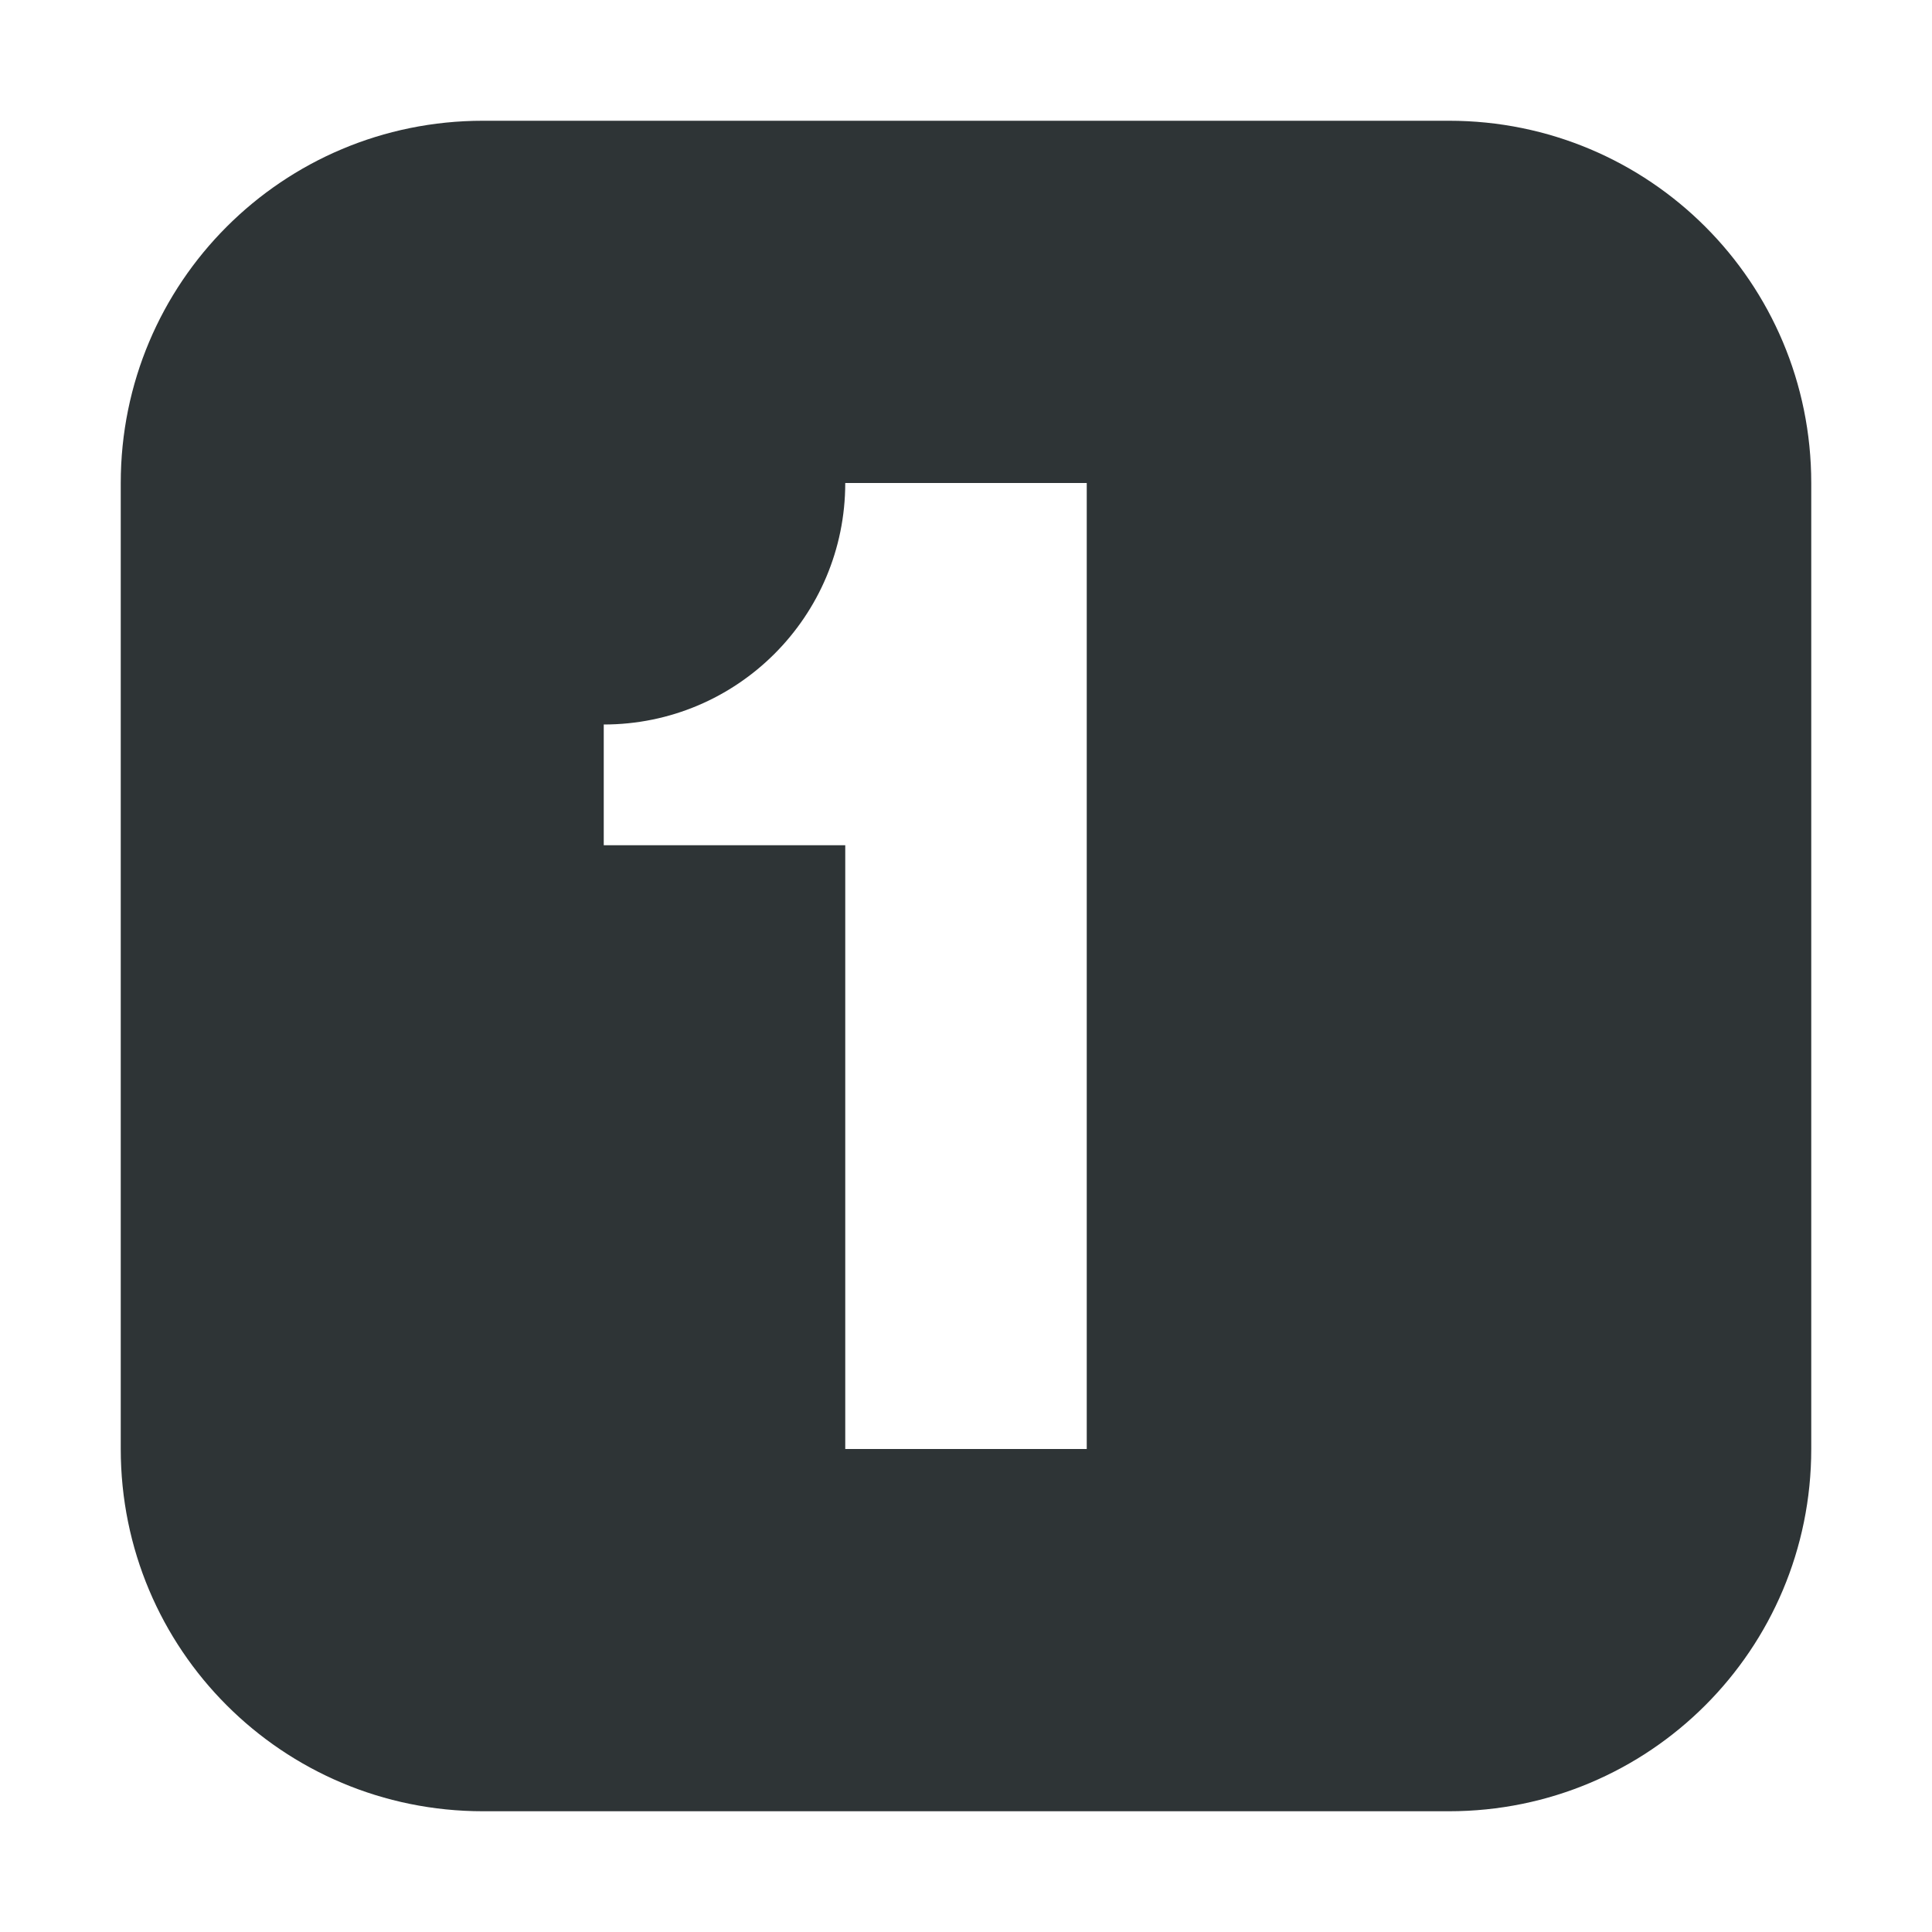
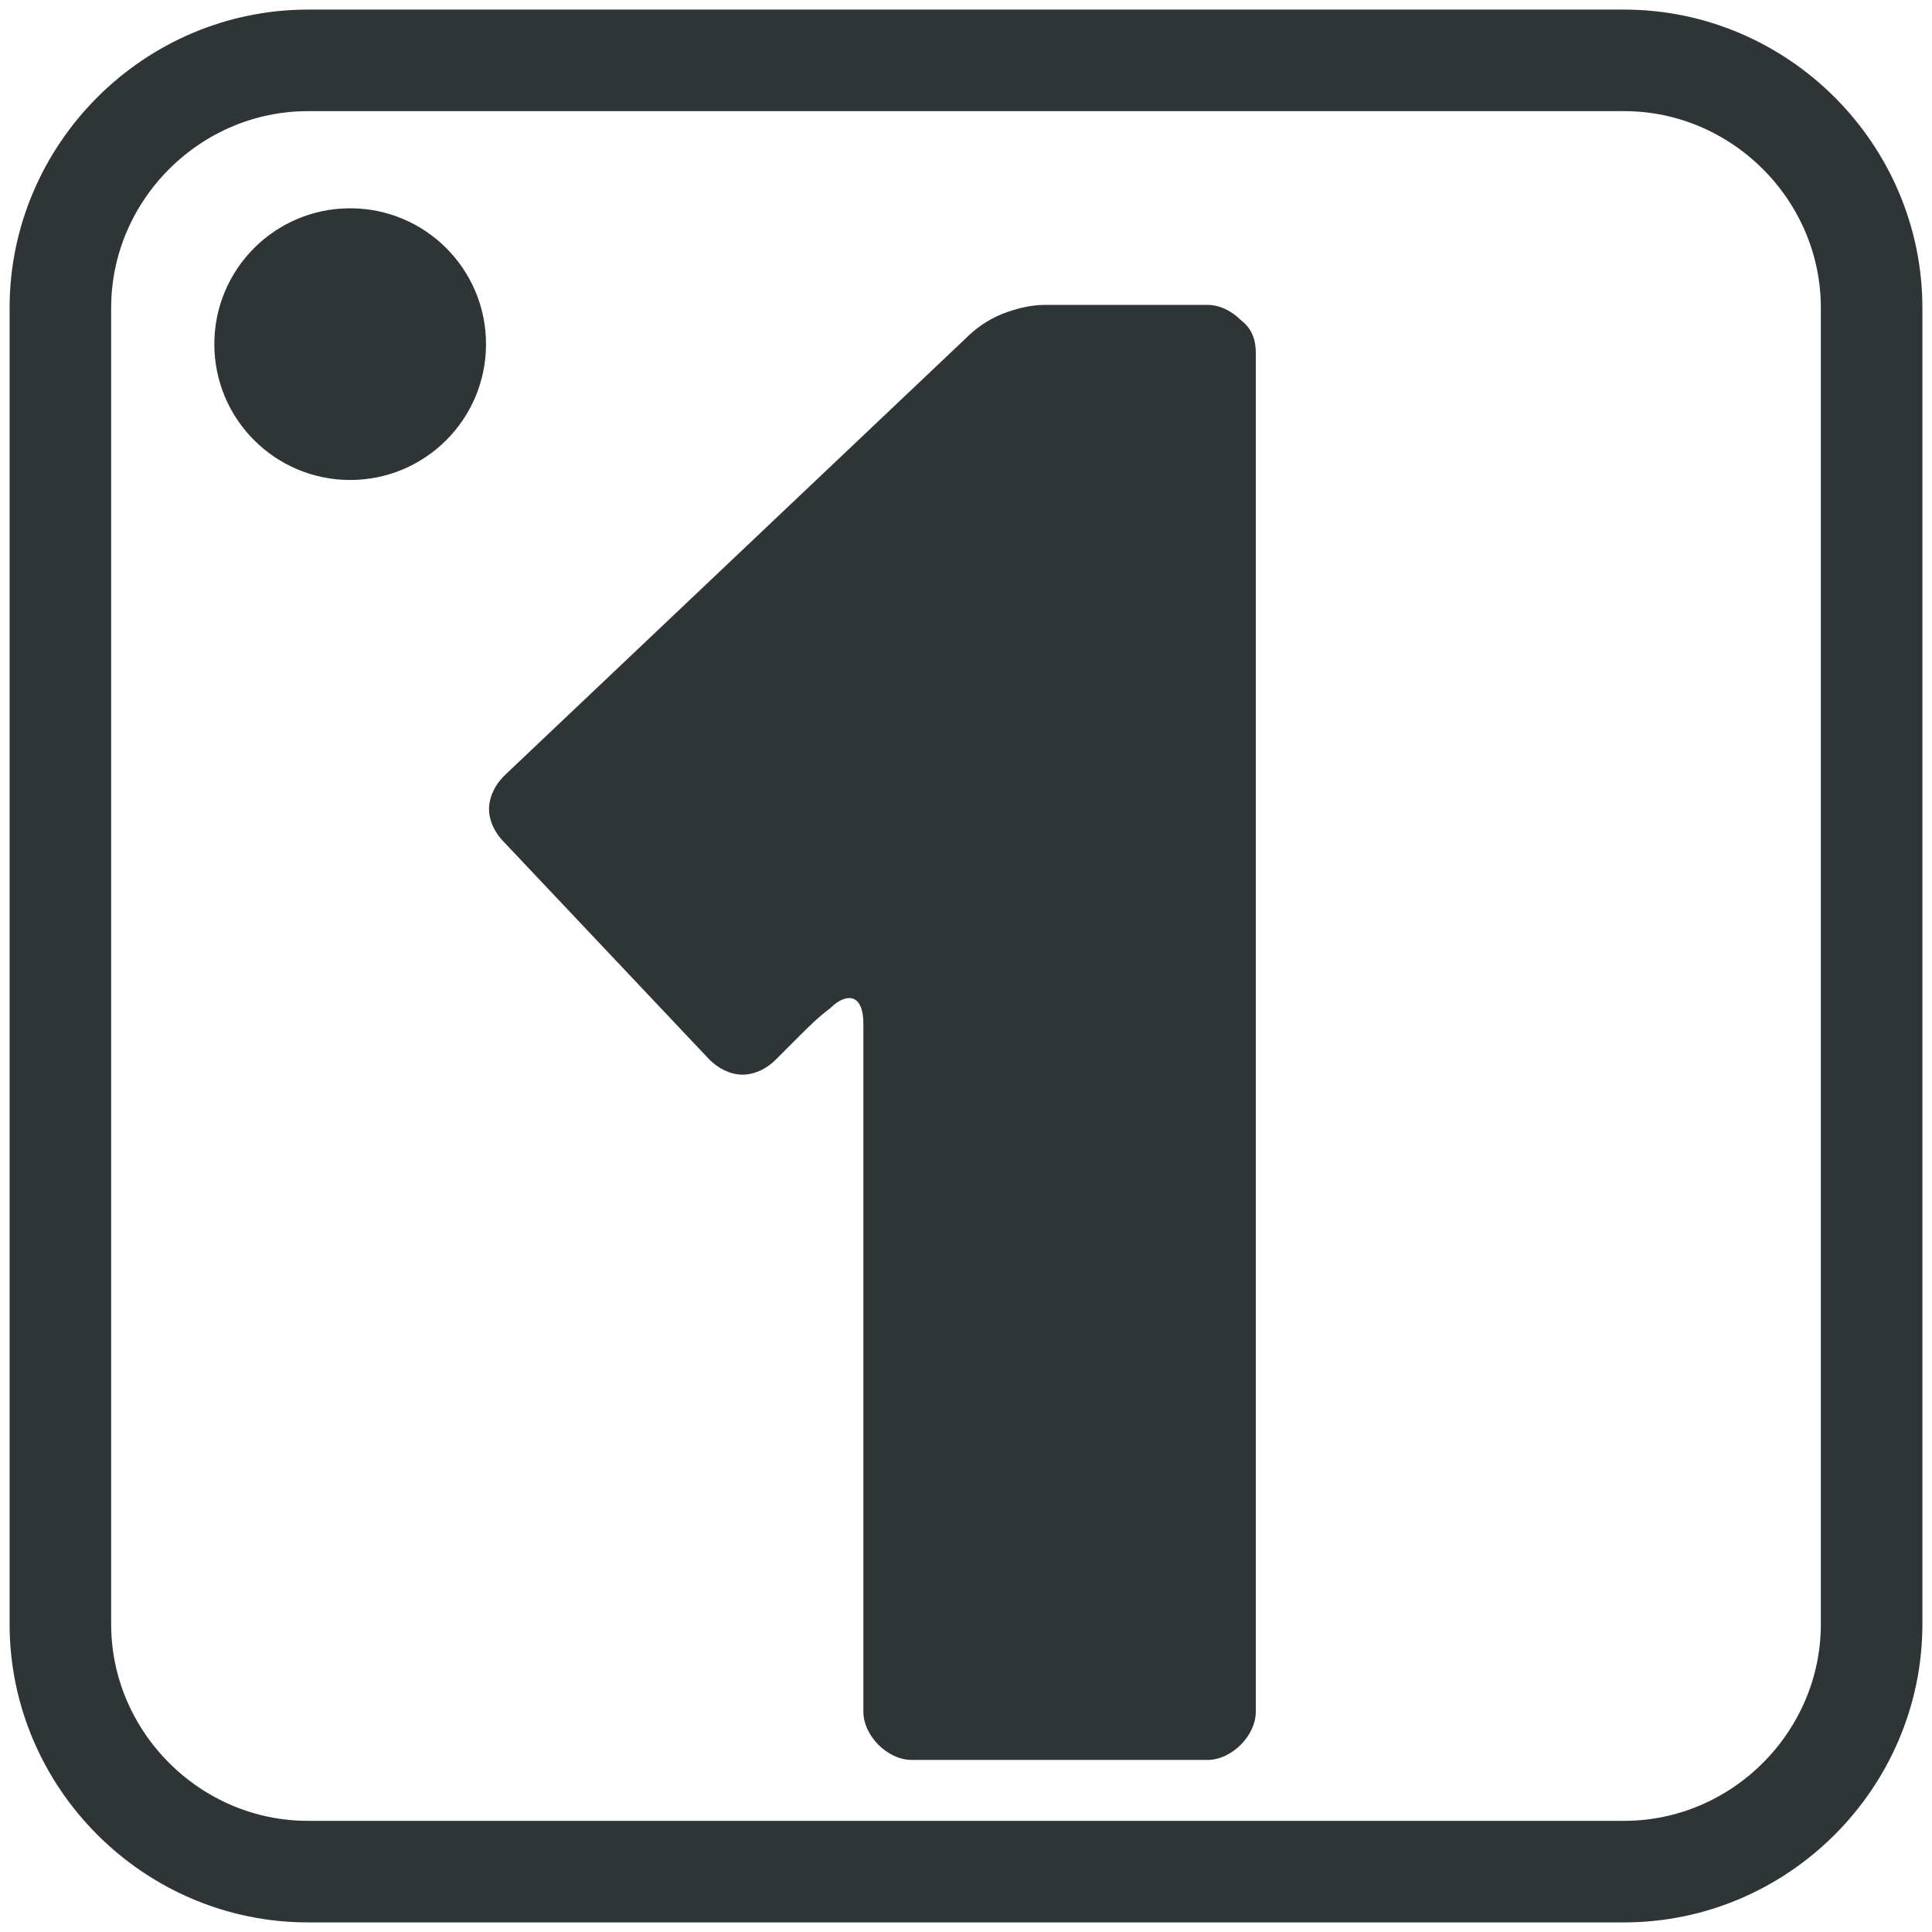
- <svg xmlns="http://www.w3.org/2000/svg" height="16px" viewBox="0 0 16 16" width="16px" version="1.1" id="svg8">
-   <defs id="defs12" />
-   <path d="m 4,1 c -1.66,0 -3,1.34 -3,3 v 8 C 1,13.66 2.34,15 4,15 h 8 c 1.66,0 3,-1.34 3,-3 V 4 c 0,-1.66 -1.34,-3 -3,-3 z m 3,3 h 2 v 8 h -2 v -5 H 5 V 6 c 1.105,0 2,-0.895 2,-2 z m 0,0" fill="#2e3436" id="path1002" style="stroke-width:1" />
+ <svg xmlns="http://www.w3.org/2000/svg" version="1.1" id="katman_1" x="0px" y="0px" viewBox="0 0 64 64" style="enable-background:new 0 0 64 64;" xml:space="preserve">
+   <style type="text/css">
+ 	.st0{fill:#2F3536;}
+ 	.st1{fill:none;stroke:#2F3536;stroke-width:3.364;stroke-miterlimit:10;}
+ </style>
+   <g>
+     <circle class="st0" cx="11.6" cy="11.4" r="4.5" />
+     <path class="st1" d="M10.2,2h43.6c4.5,0,8.2,3.7,8.2,8.2v43.6c0,4.5-3.7,8.2-8.2,8.2H10.2C5.7,62,2,58.3,2,53.8V10.2   C2,5.7,5.7,2,10.2,2z" />
+     <path class="st0" d="M41.6,11.7v45c0,0.4-0.2,0.8-0.5,1.1c-0.3,0.3-0.7,0.5-1.1,0.5h-9.8c-0.4,0-0.8-0.2-1.1-0.5   c-0.3-0.3-0.5-0.7-0.5-1.1V33.9c0-0.4-0.1-0.7-0.3-0.8c-0.2-0.1-0.5,0-0.8,0.3c-0.4,0.3-0.7,0.6-1,0.9c-0.3,0.3-0.6,0.6-0.8,0.8   c-0.3,0.3-0.7,0.5-1.1,0.5c-0.4,0-0.8-0.2-1.1-0.5l-6.8-7.2c-0.3-0.3-0.5-0.7-0.5-1.1s0.2-0.8,0.5-1.1L32,11.2   c0.3-0.3,0.7-0.6,1.2-0.8c0.5-0.2,1-0.3,1.4-0.3h5.4c0.4,0,0.8,0.2,1.1,0.5C41.5,10.9,41.6,11.3,41.6,11.7z" />
+   </g>
</svg>
